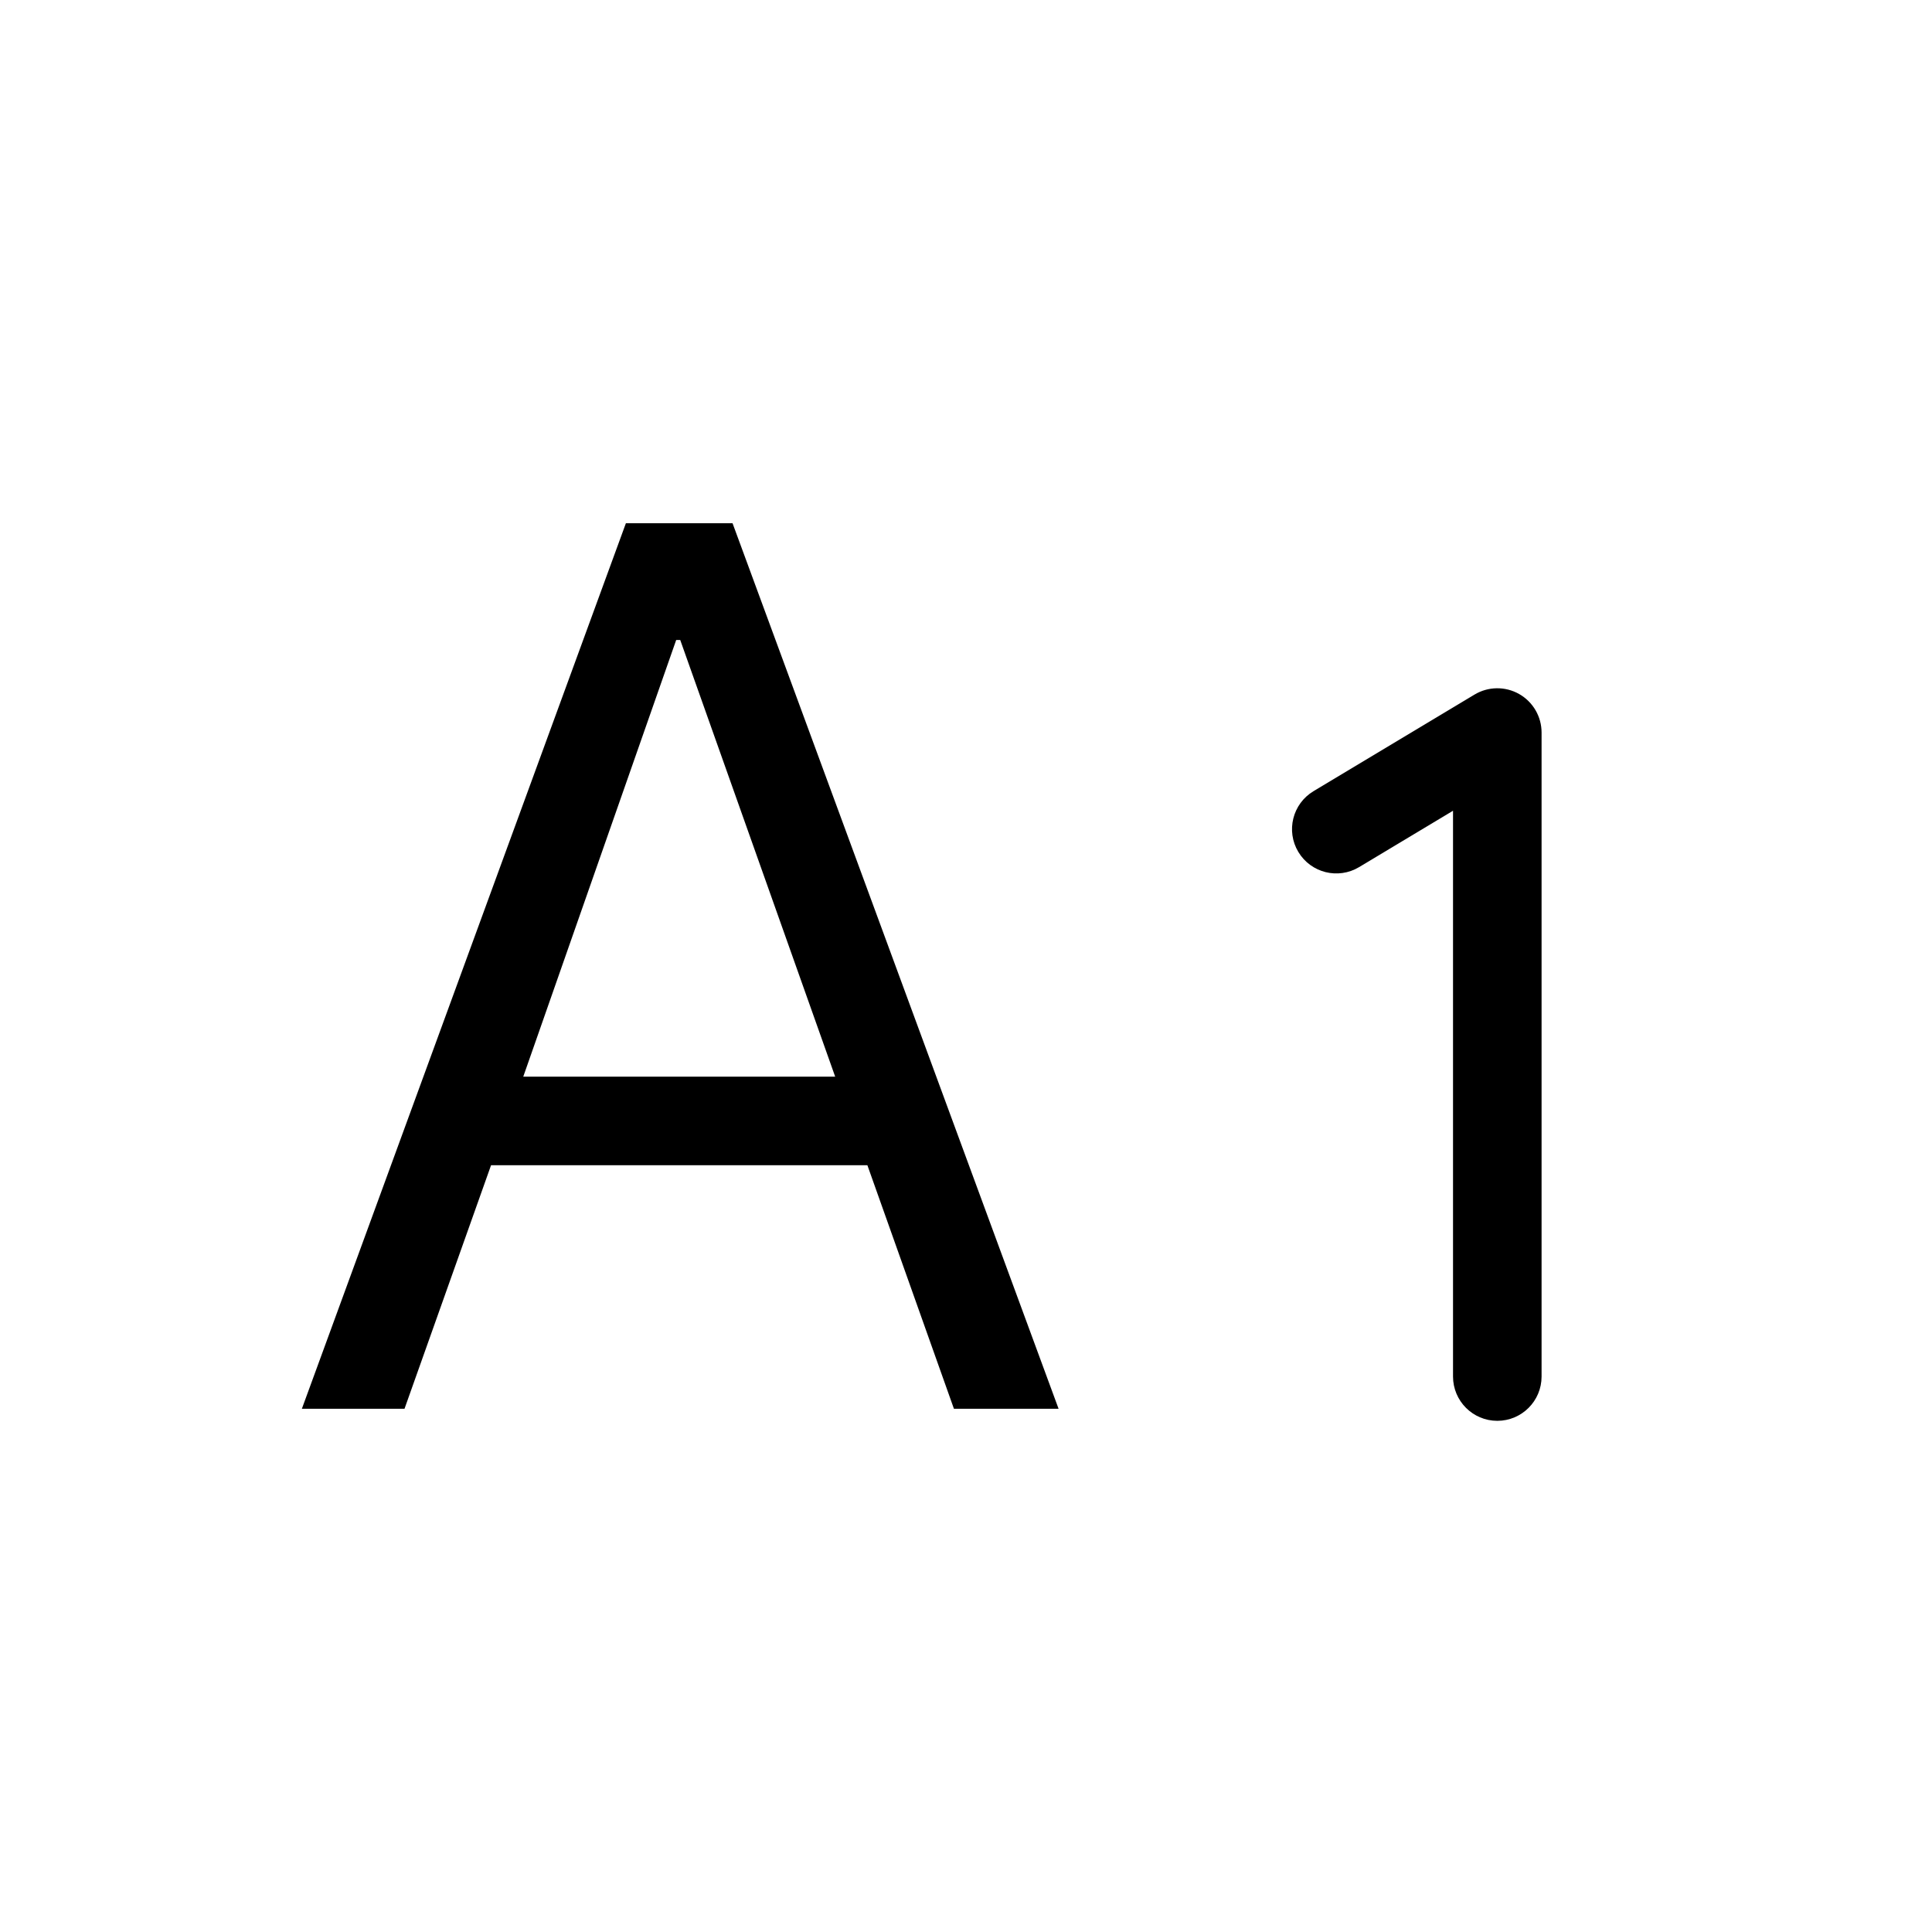
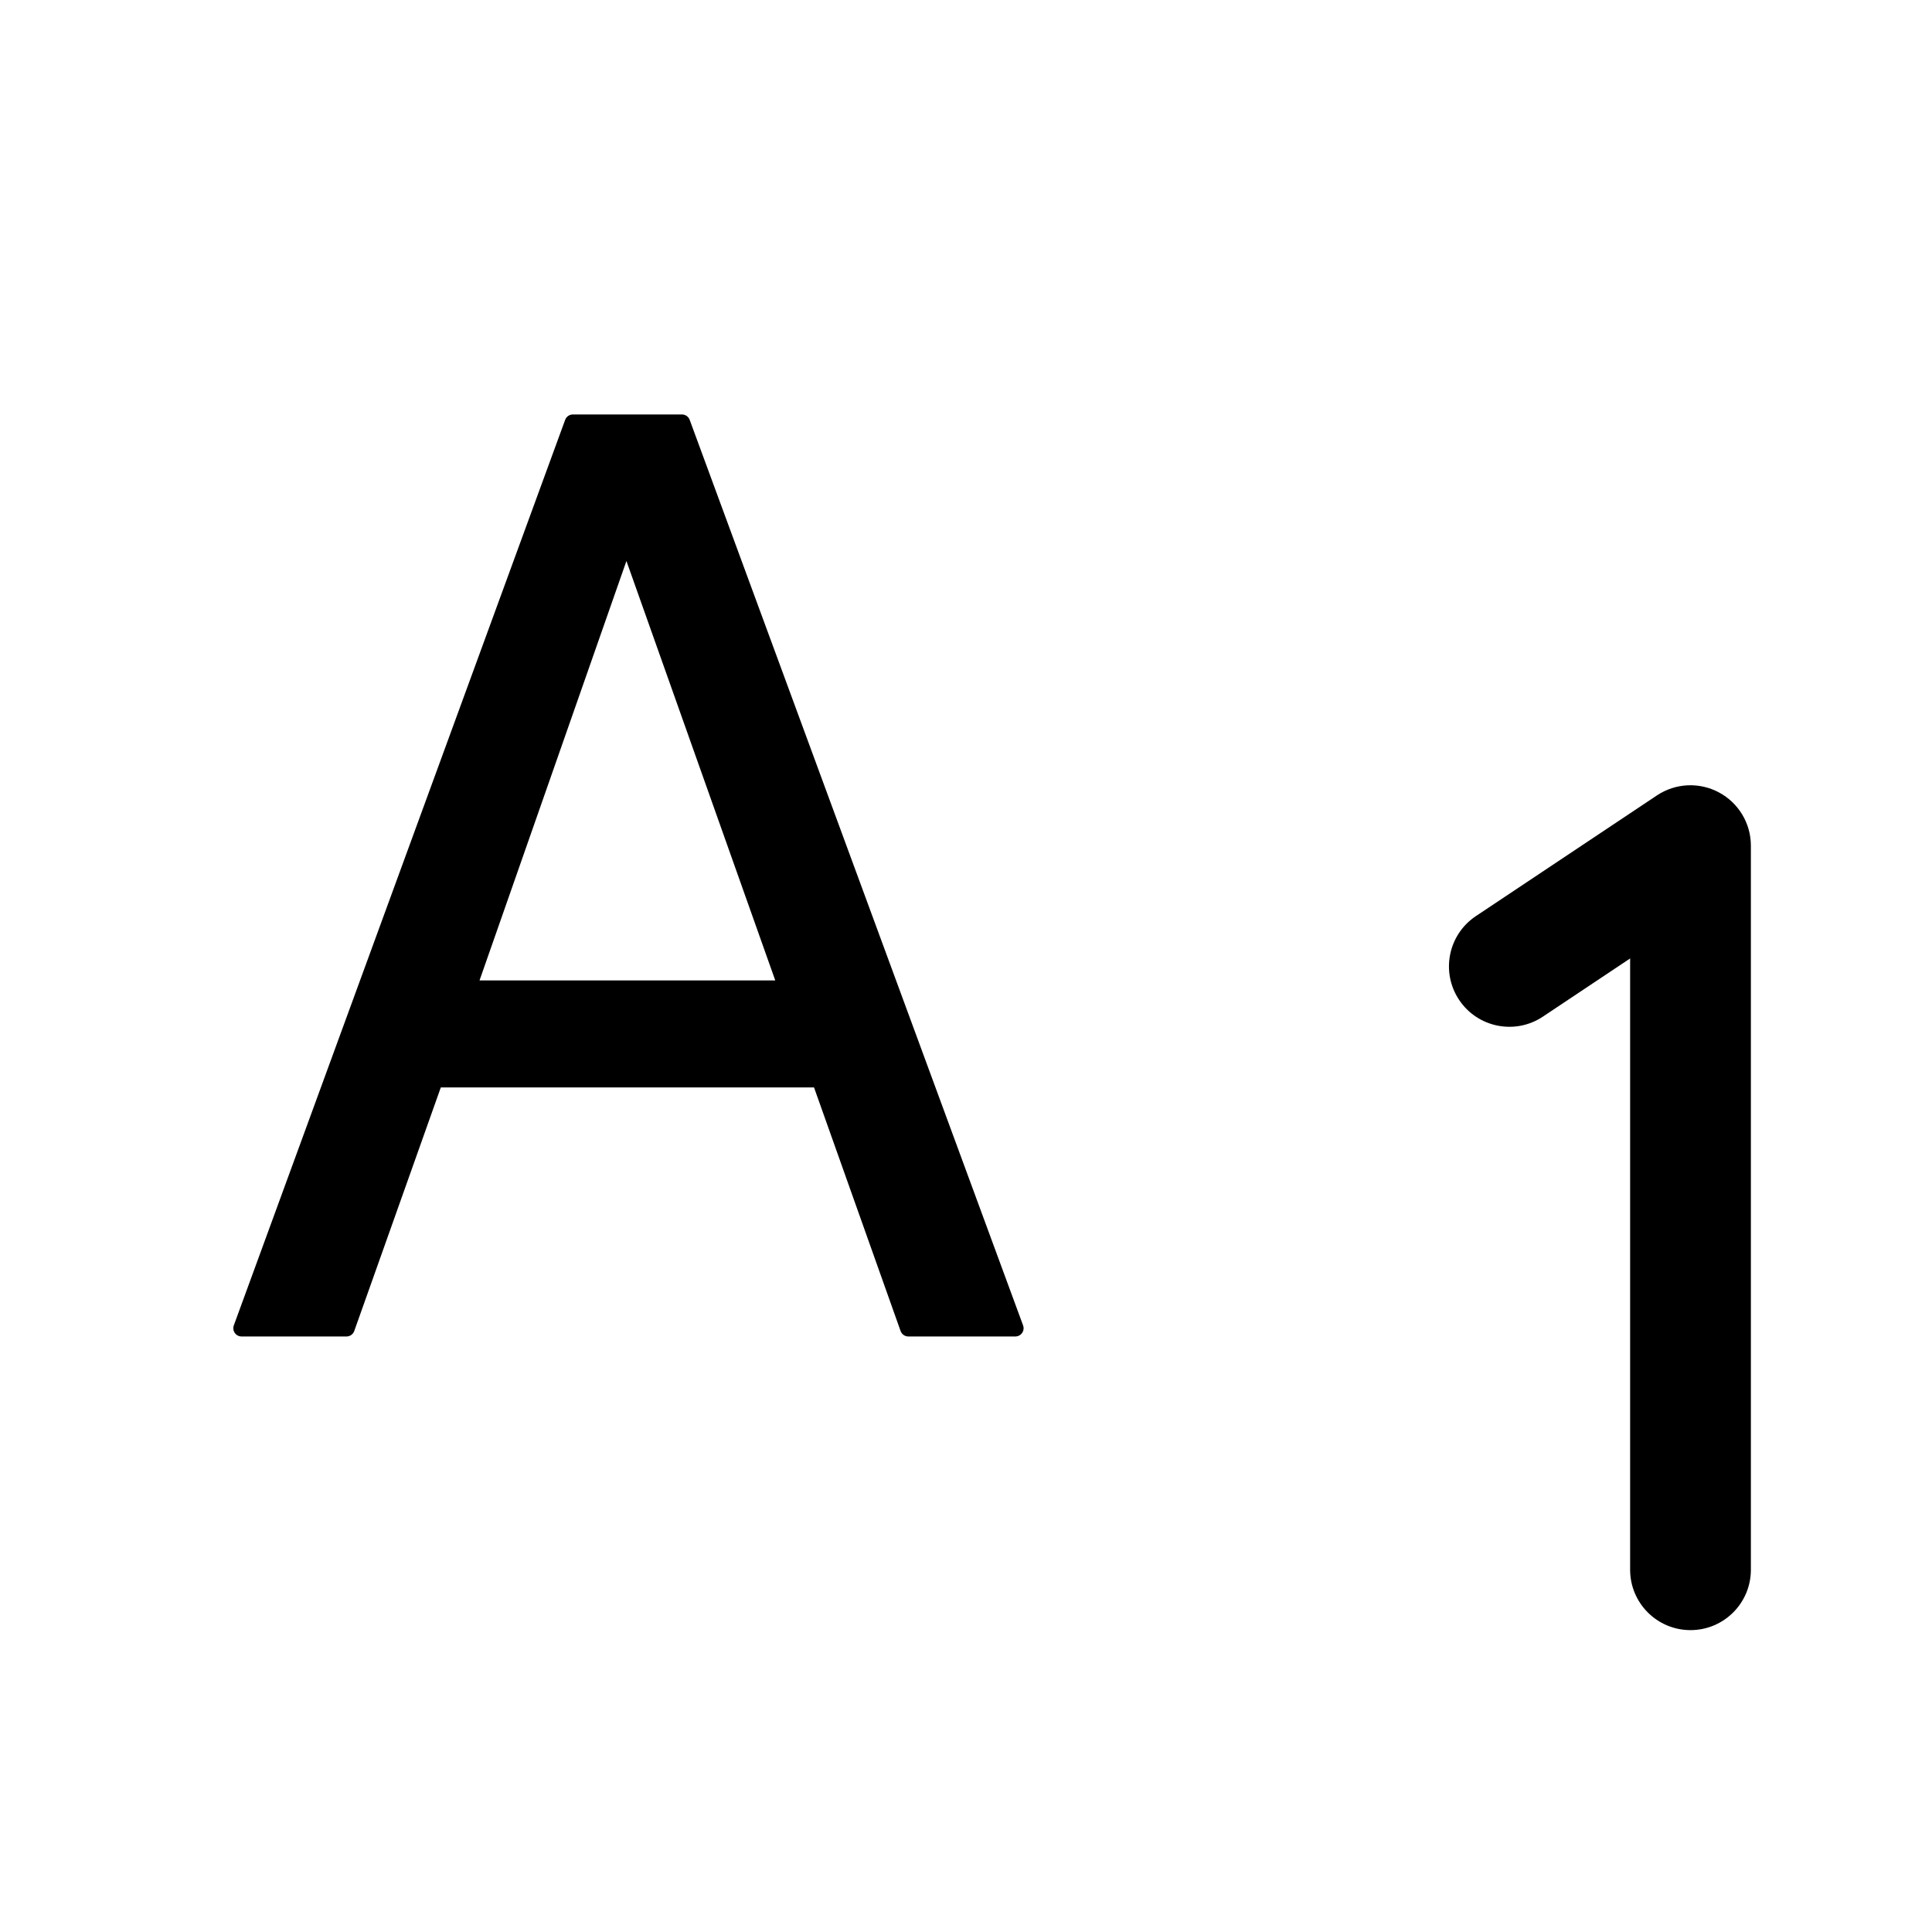
- <svg xmlns="http://www.w3.org/2000/svg" viewBox="0 -960 960 960">
-   <path d="m150-260 161-440h53l162 440h-52l-43-121H244l-43 121h-51Zm110-165h155l-77-217h-2l-76 217Z" />
-   <path transform="translate(472 -692) scale(2)" stroke="currentColor" stroke-width="6" stroke-linejoin="round" d="M144,48V208a8,8,0,0,1-16,0V62.13L100.12,78.86a8,8,0,1,1-8.24-13.72l40-24A8,8,0,0,1,144,48Z" />
+ <svg xmlns="http://www.w3.org/2000/svg" viewBox="0 0 256 256">
+   <path transform="translate(-8.9 246.9) scale(0.2727)" stroke="currentColor" stroke-width="8" stroke-linejoin="round" d="m150-260 161-440h53l162 440h-52l-43-121H244l-43 121h-51Zm110-165h155l-77-217h-2l-76 217Z" />
+   <path d="M227.77,105a8,8,0,0,0-8.21.39l-24,16a8,8,0,1,0,8.88,13.32L216,127V208a8,8,0,0,0,16,0V112A8,8,0,0,0,227.77,105Z" />
</svg>
